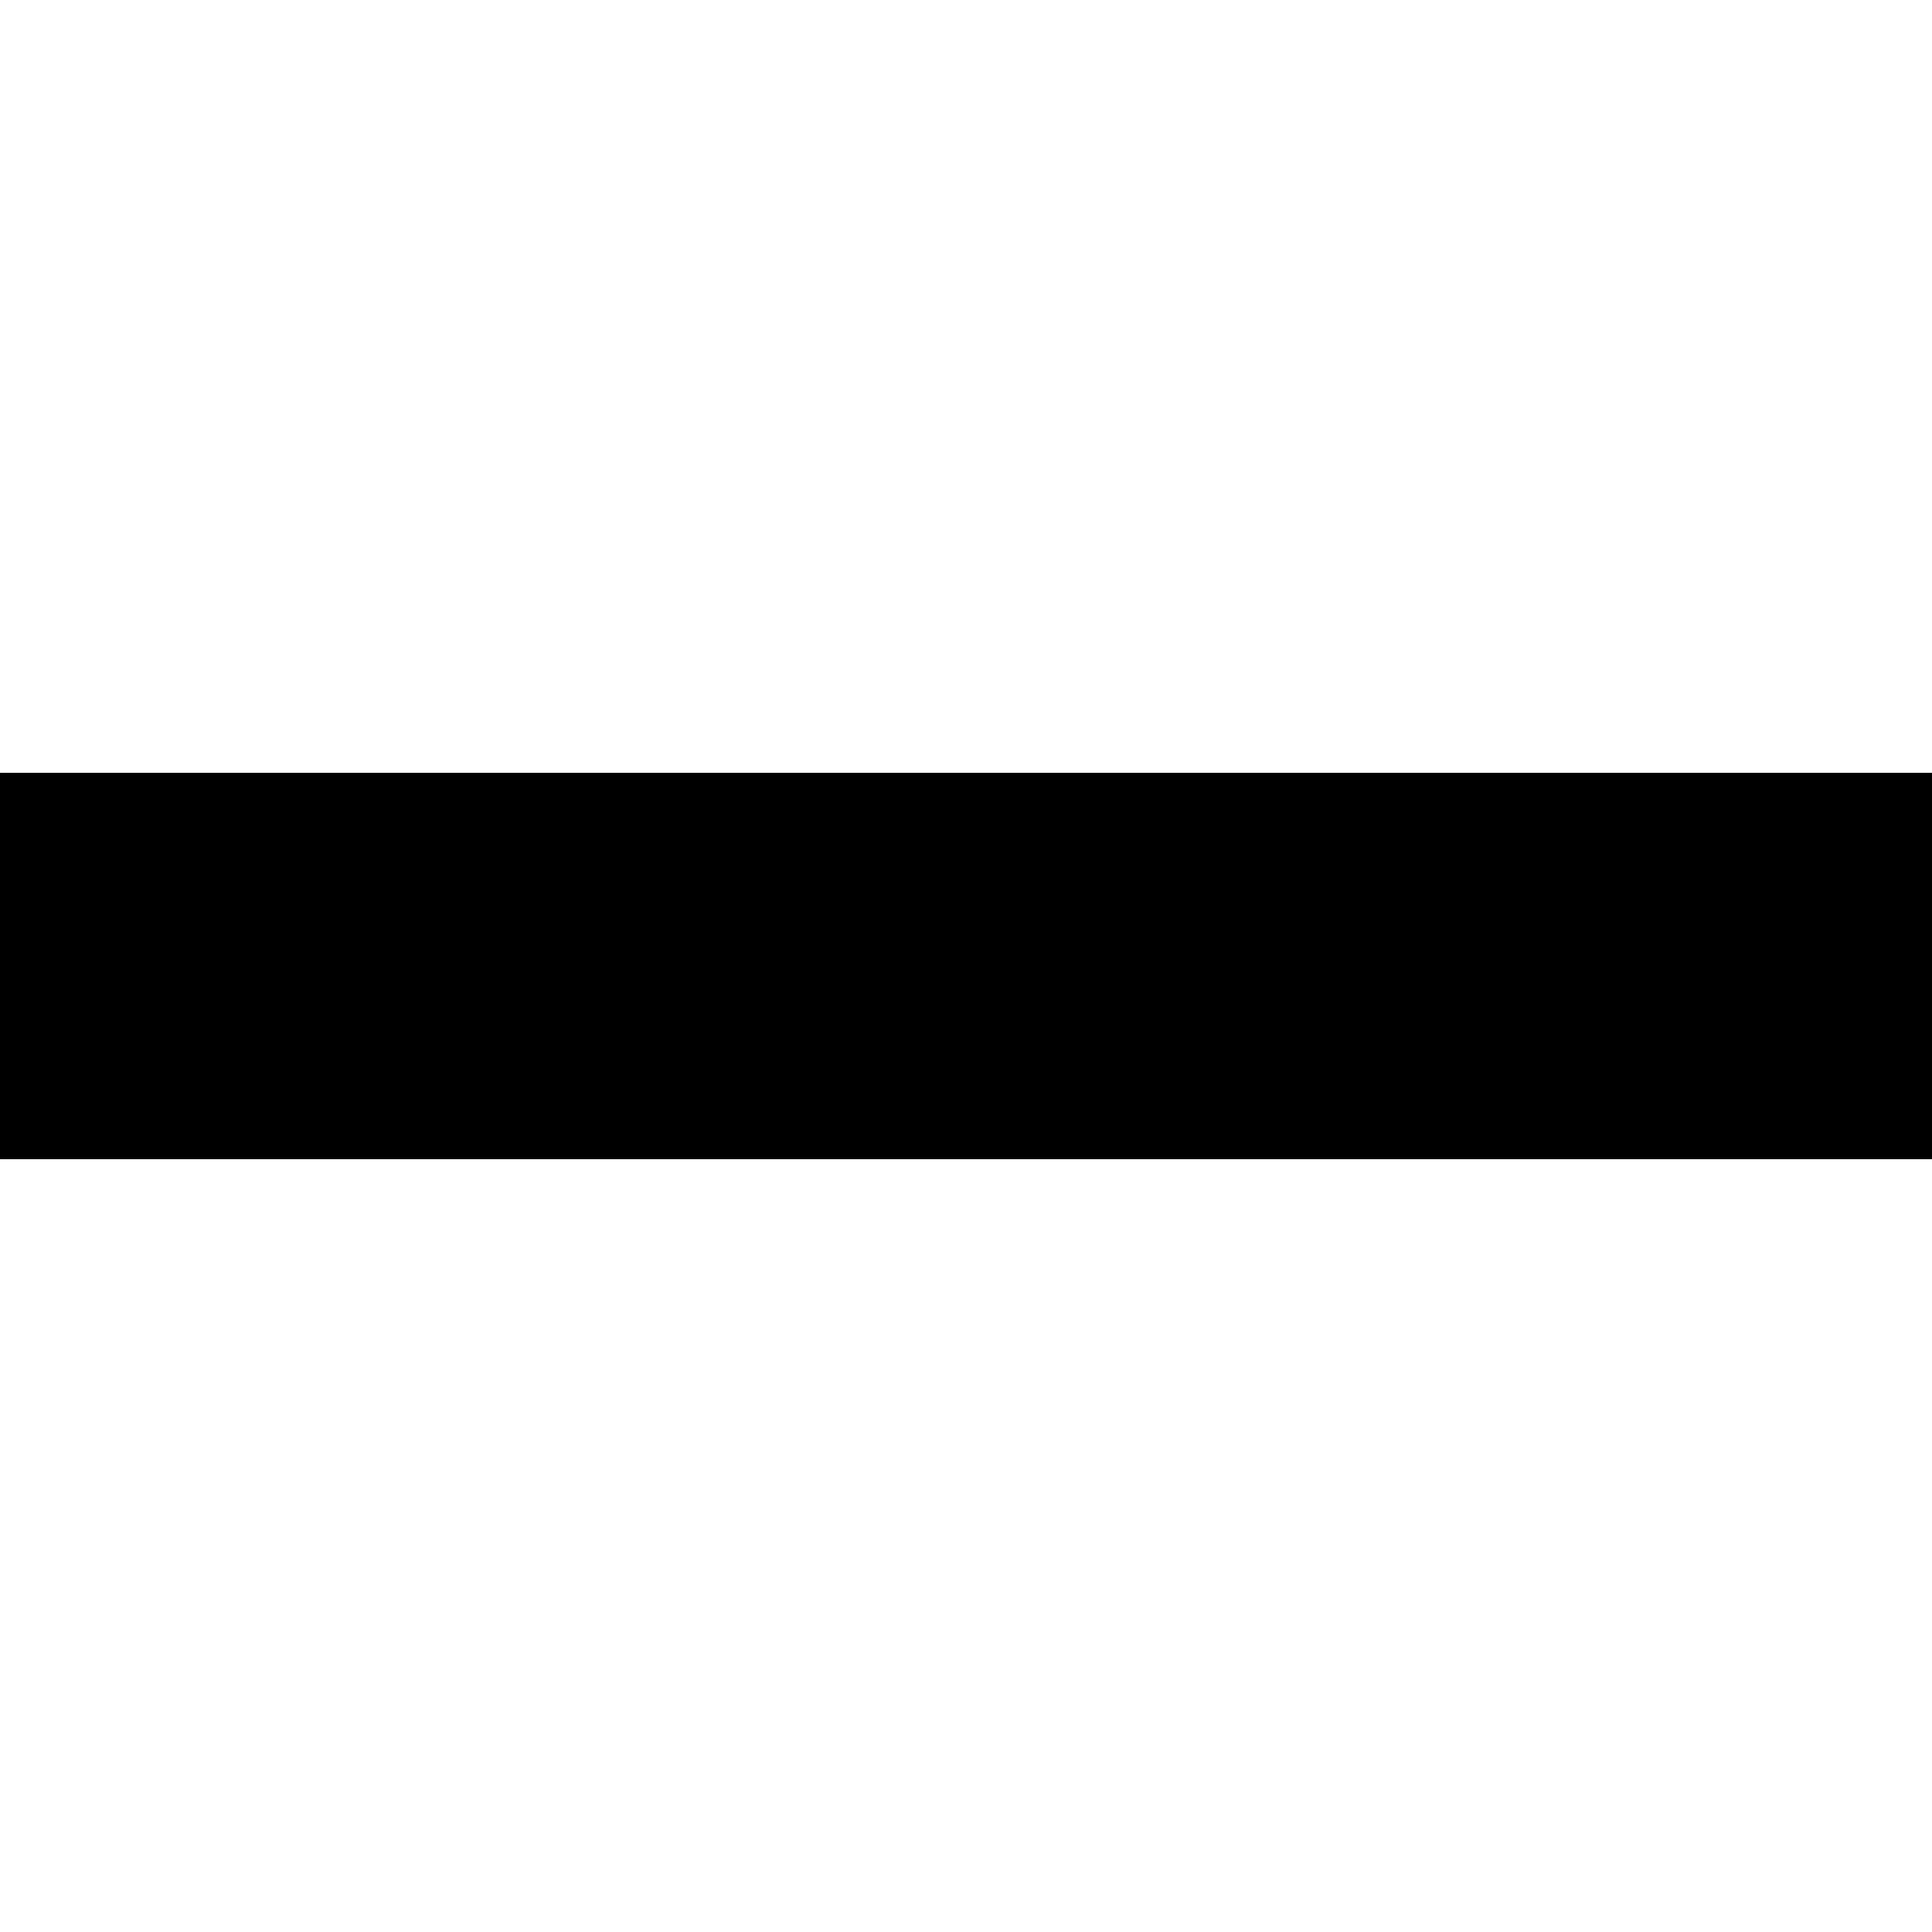
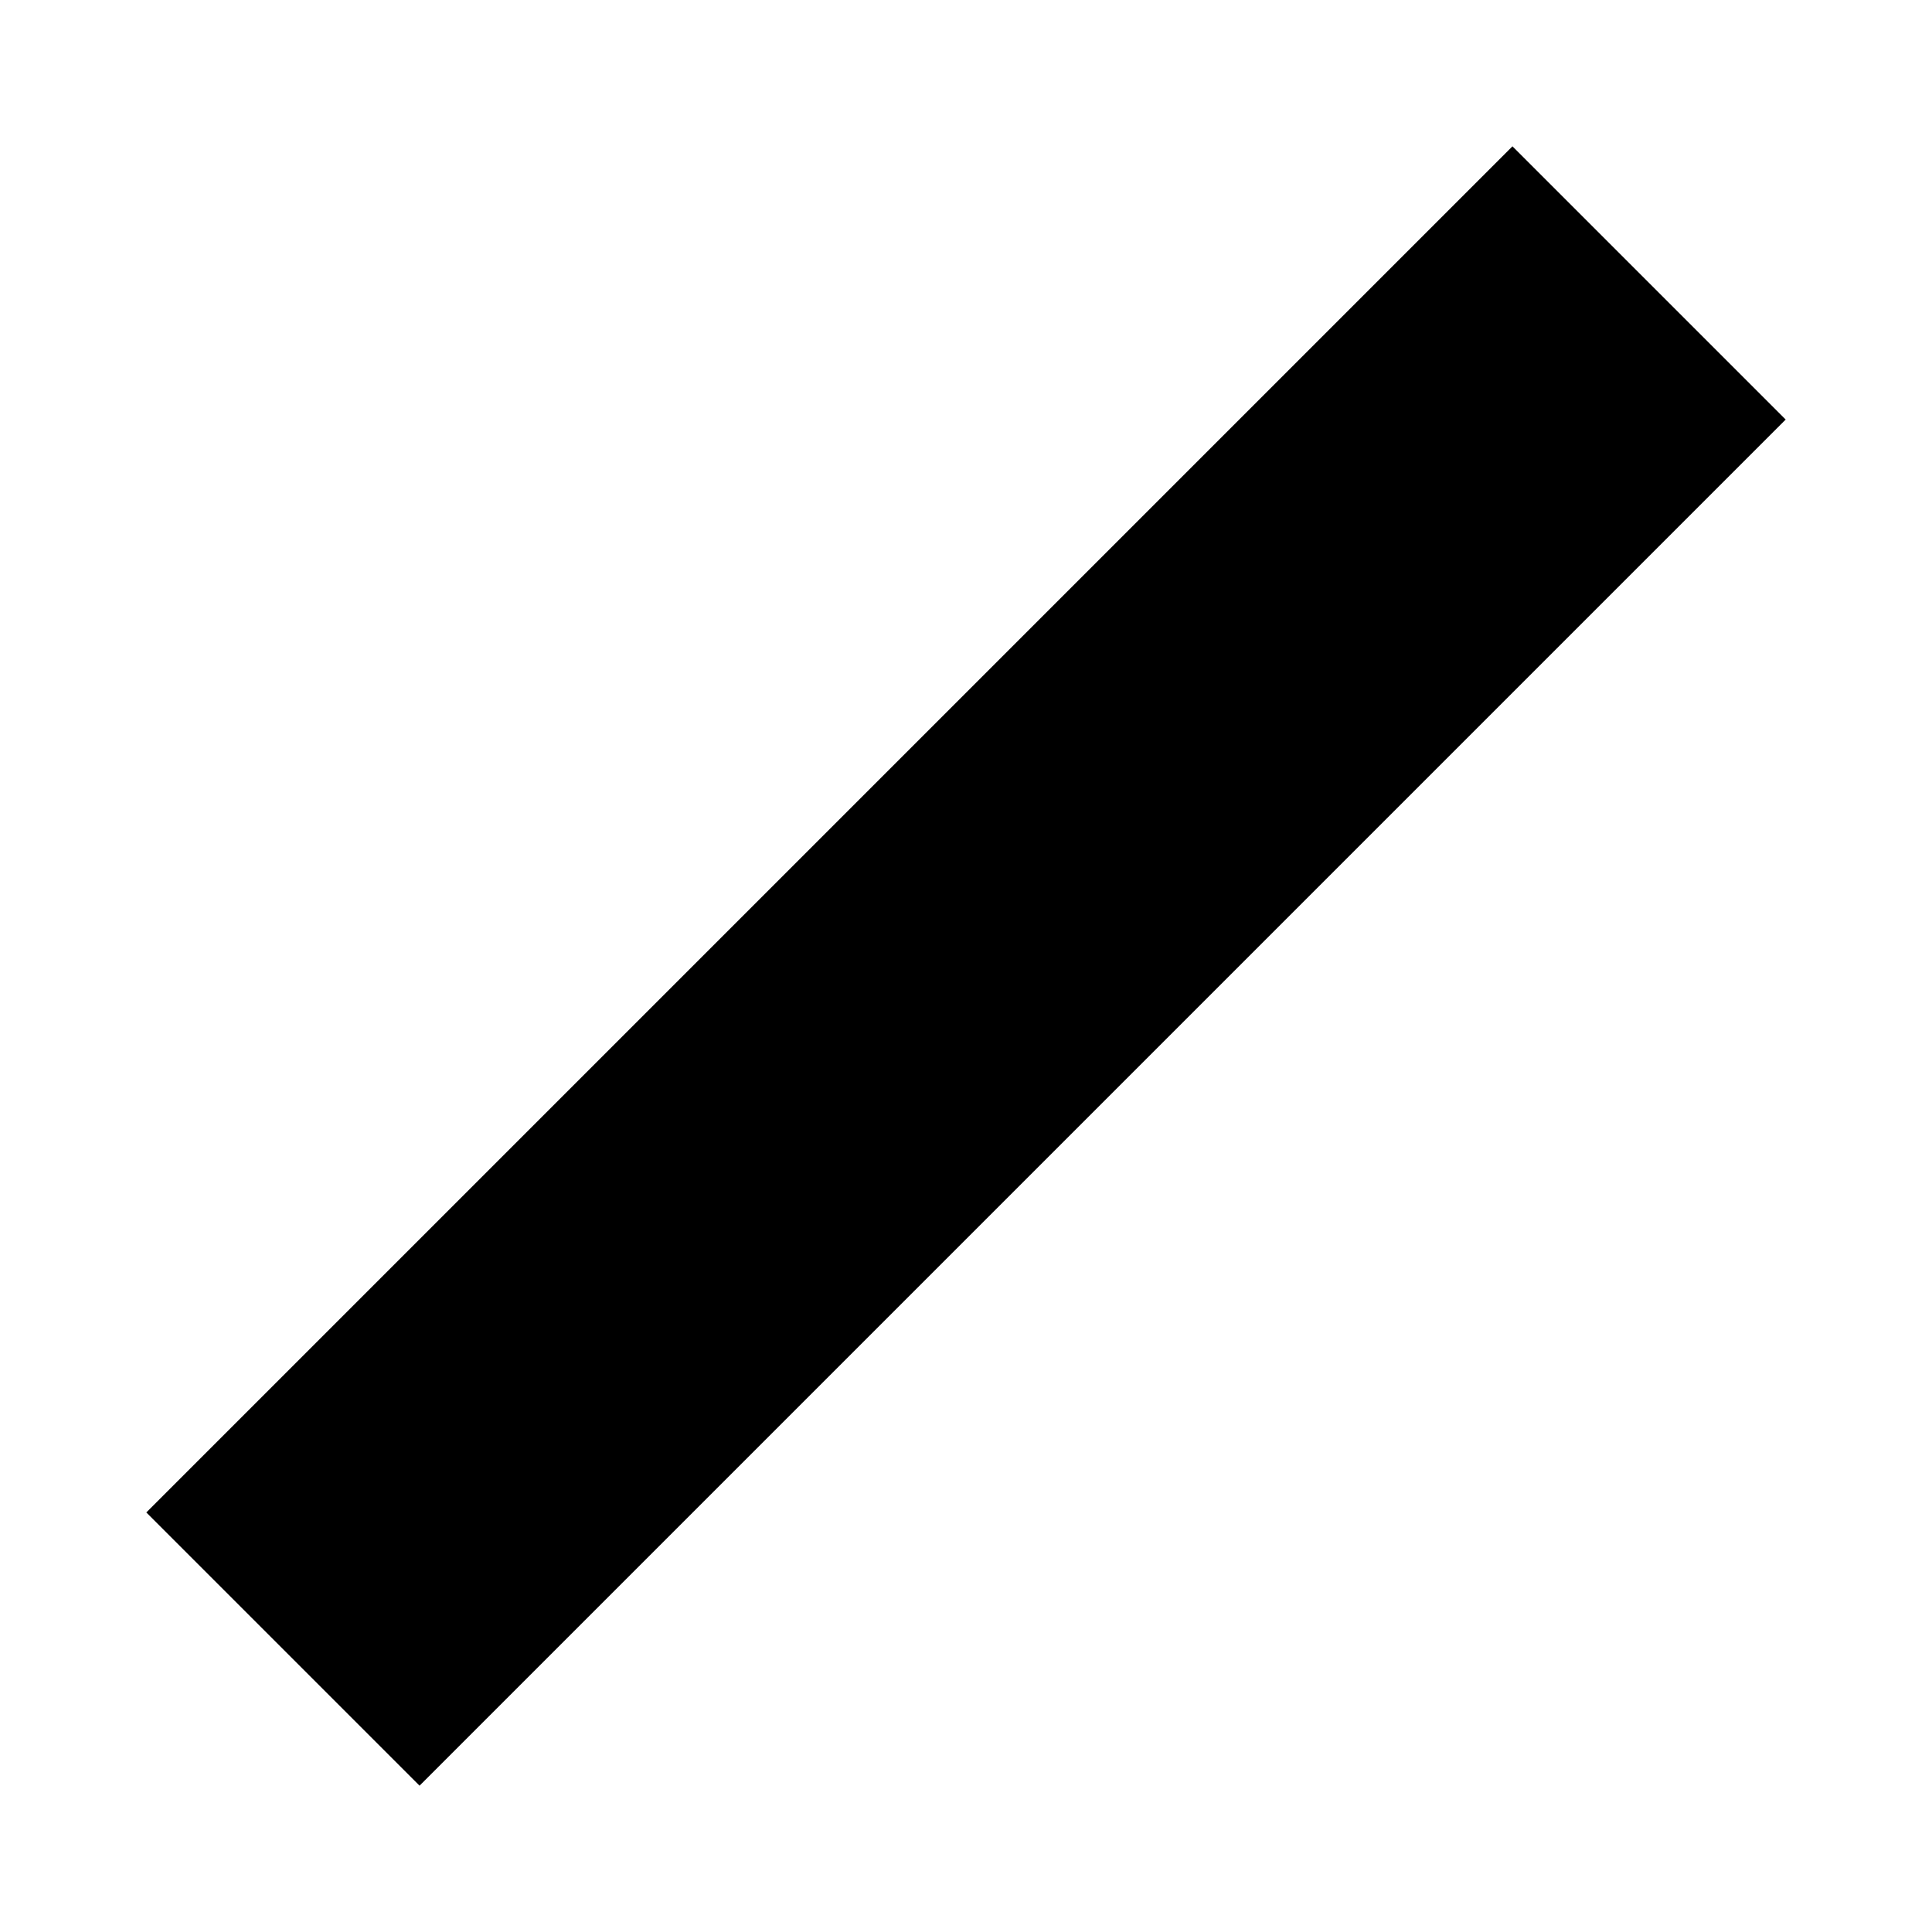
<svg xmlns="http://www.w3.org/2000/svg" version="1.1" width="500" height="500" id="svg3383">
-   <path d="m 0,0 0,100 0,100 100,0 100,0 100,0 100,0 100,0 0,-100 L 500,0 400,0 300,0 200,0 100,0 0,0 z m 0,300 0,100 0,100 100,0 100,0 100,0 100,0 100,0 0,-100 0,-100 -100,0 -100,0 -100,0 -100,0 -100,0 z" id="rect3385" style="fill:#ffffff" />
-   <path d="m 0,200 0,100 100,0 100,0 100,0 100,0 100,0 0,-100 -100,0 -100,0 -100,0 -100,0 -100,0 z" id="rect3389" style="fill:#000000" />
+   <defs id="defs7" />
+   <path d="m -0.006,-0.006 0,500.013 500.013,0 0,-500.013 z" id="rect3389-3" style="fill:#ffffff" />
+   <path d="M 37.868,391.421 108.579,462.132 179.289,391.421 250,320.711 320.711,250 391.421,179.289 462.132,108.579 391.421,37.868 320.711,108.579 250,179.289 179.289,250 108.579,320.711 37.868,391.421 z" id="rect3389" style="fill:#000000" />
</svg>
